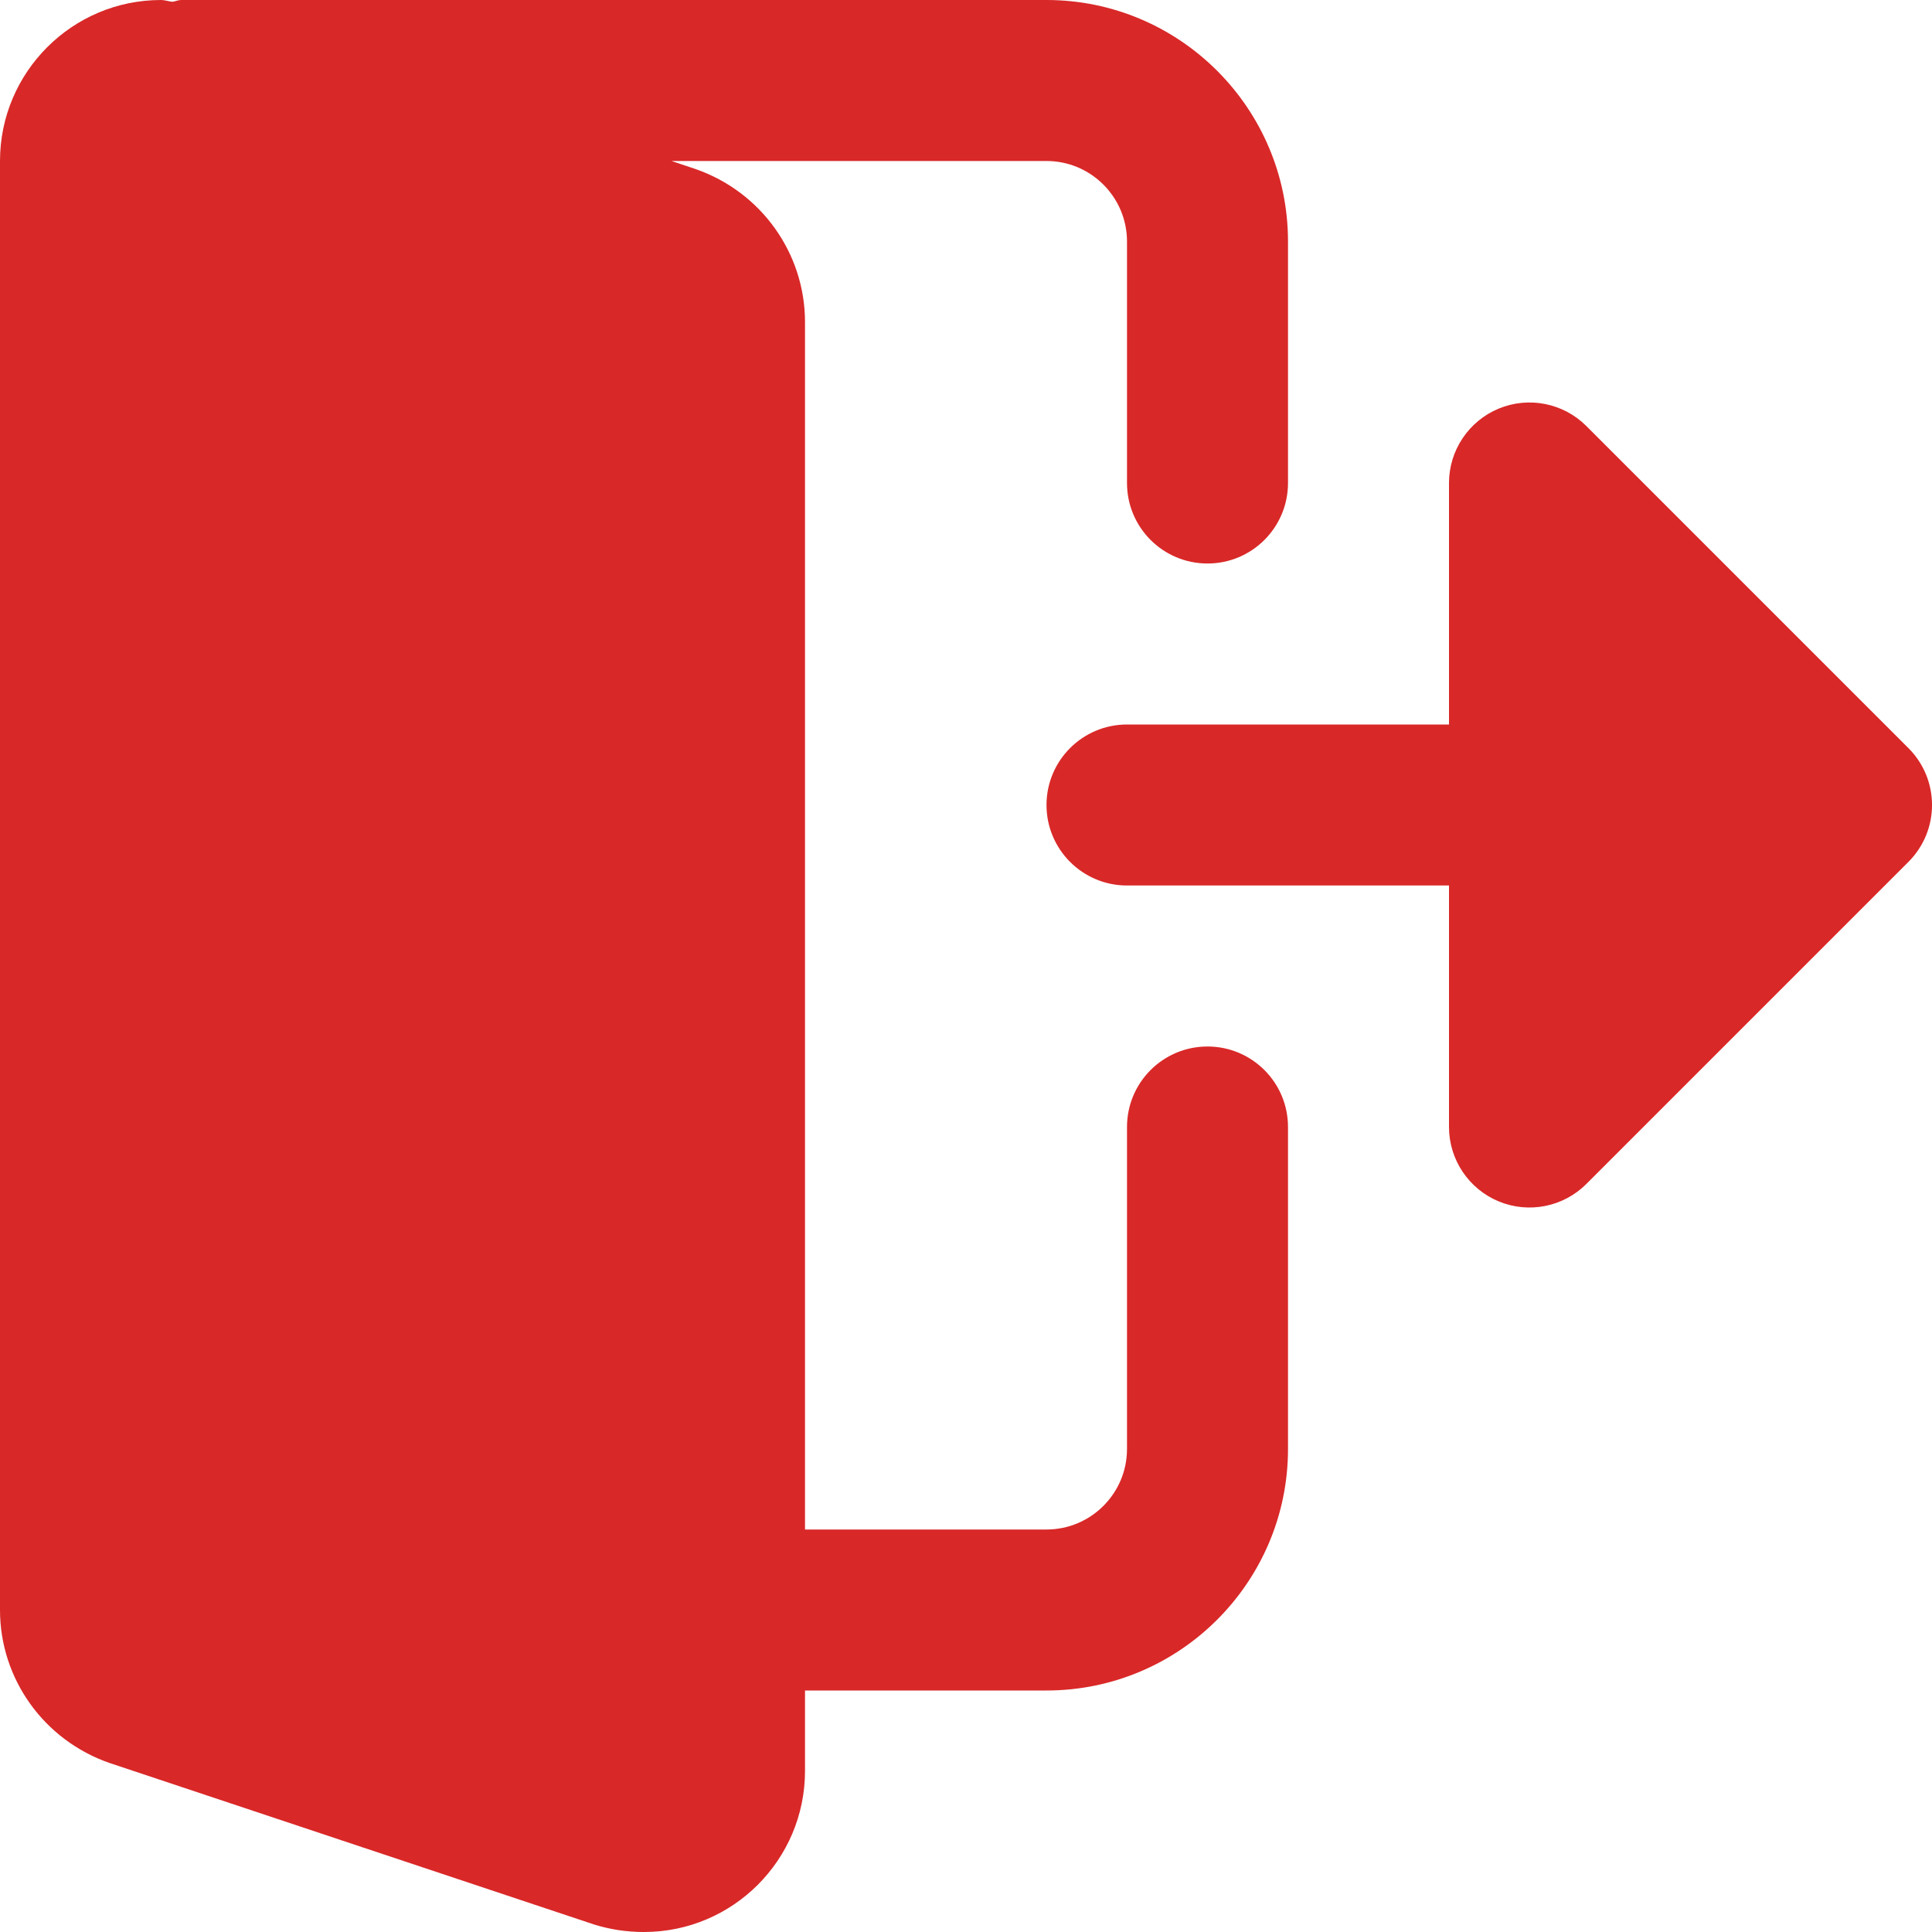
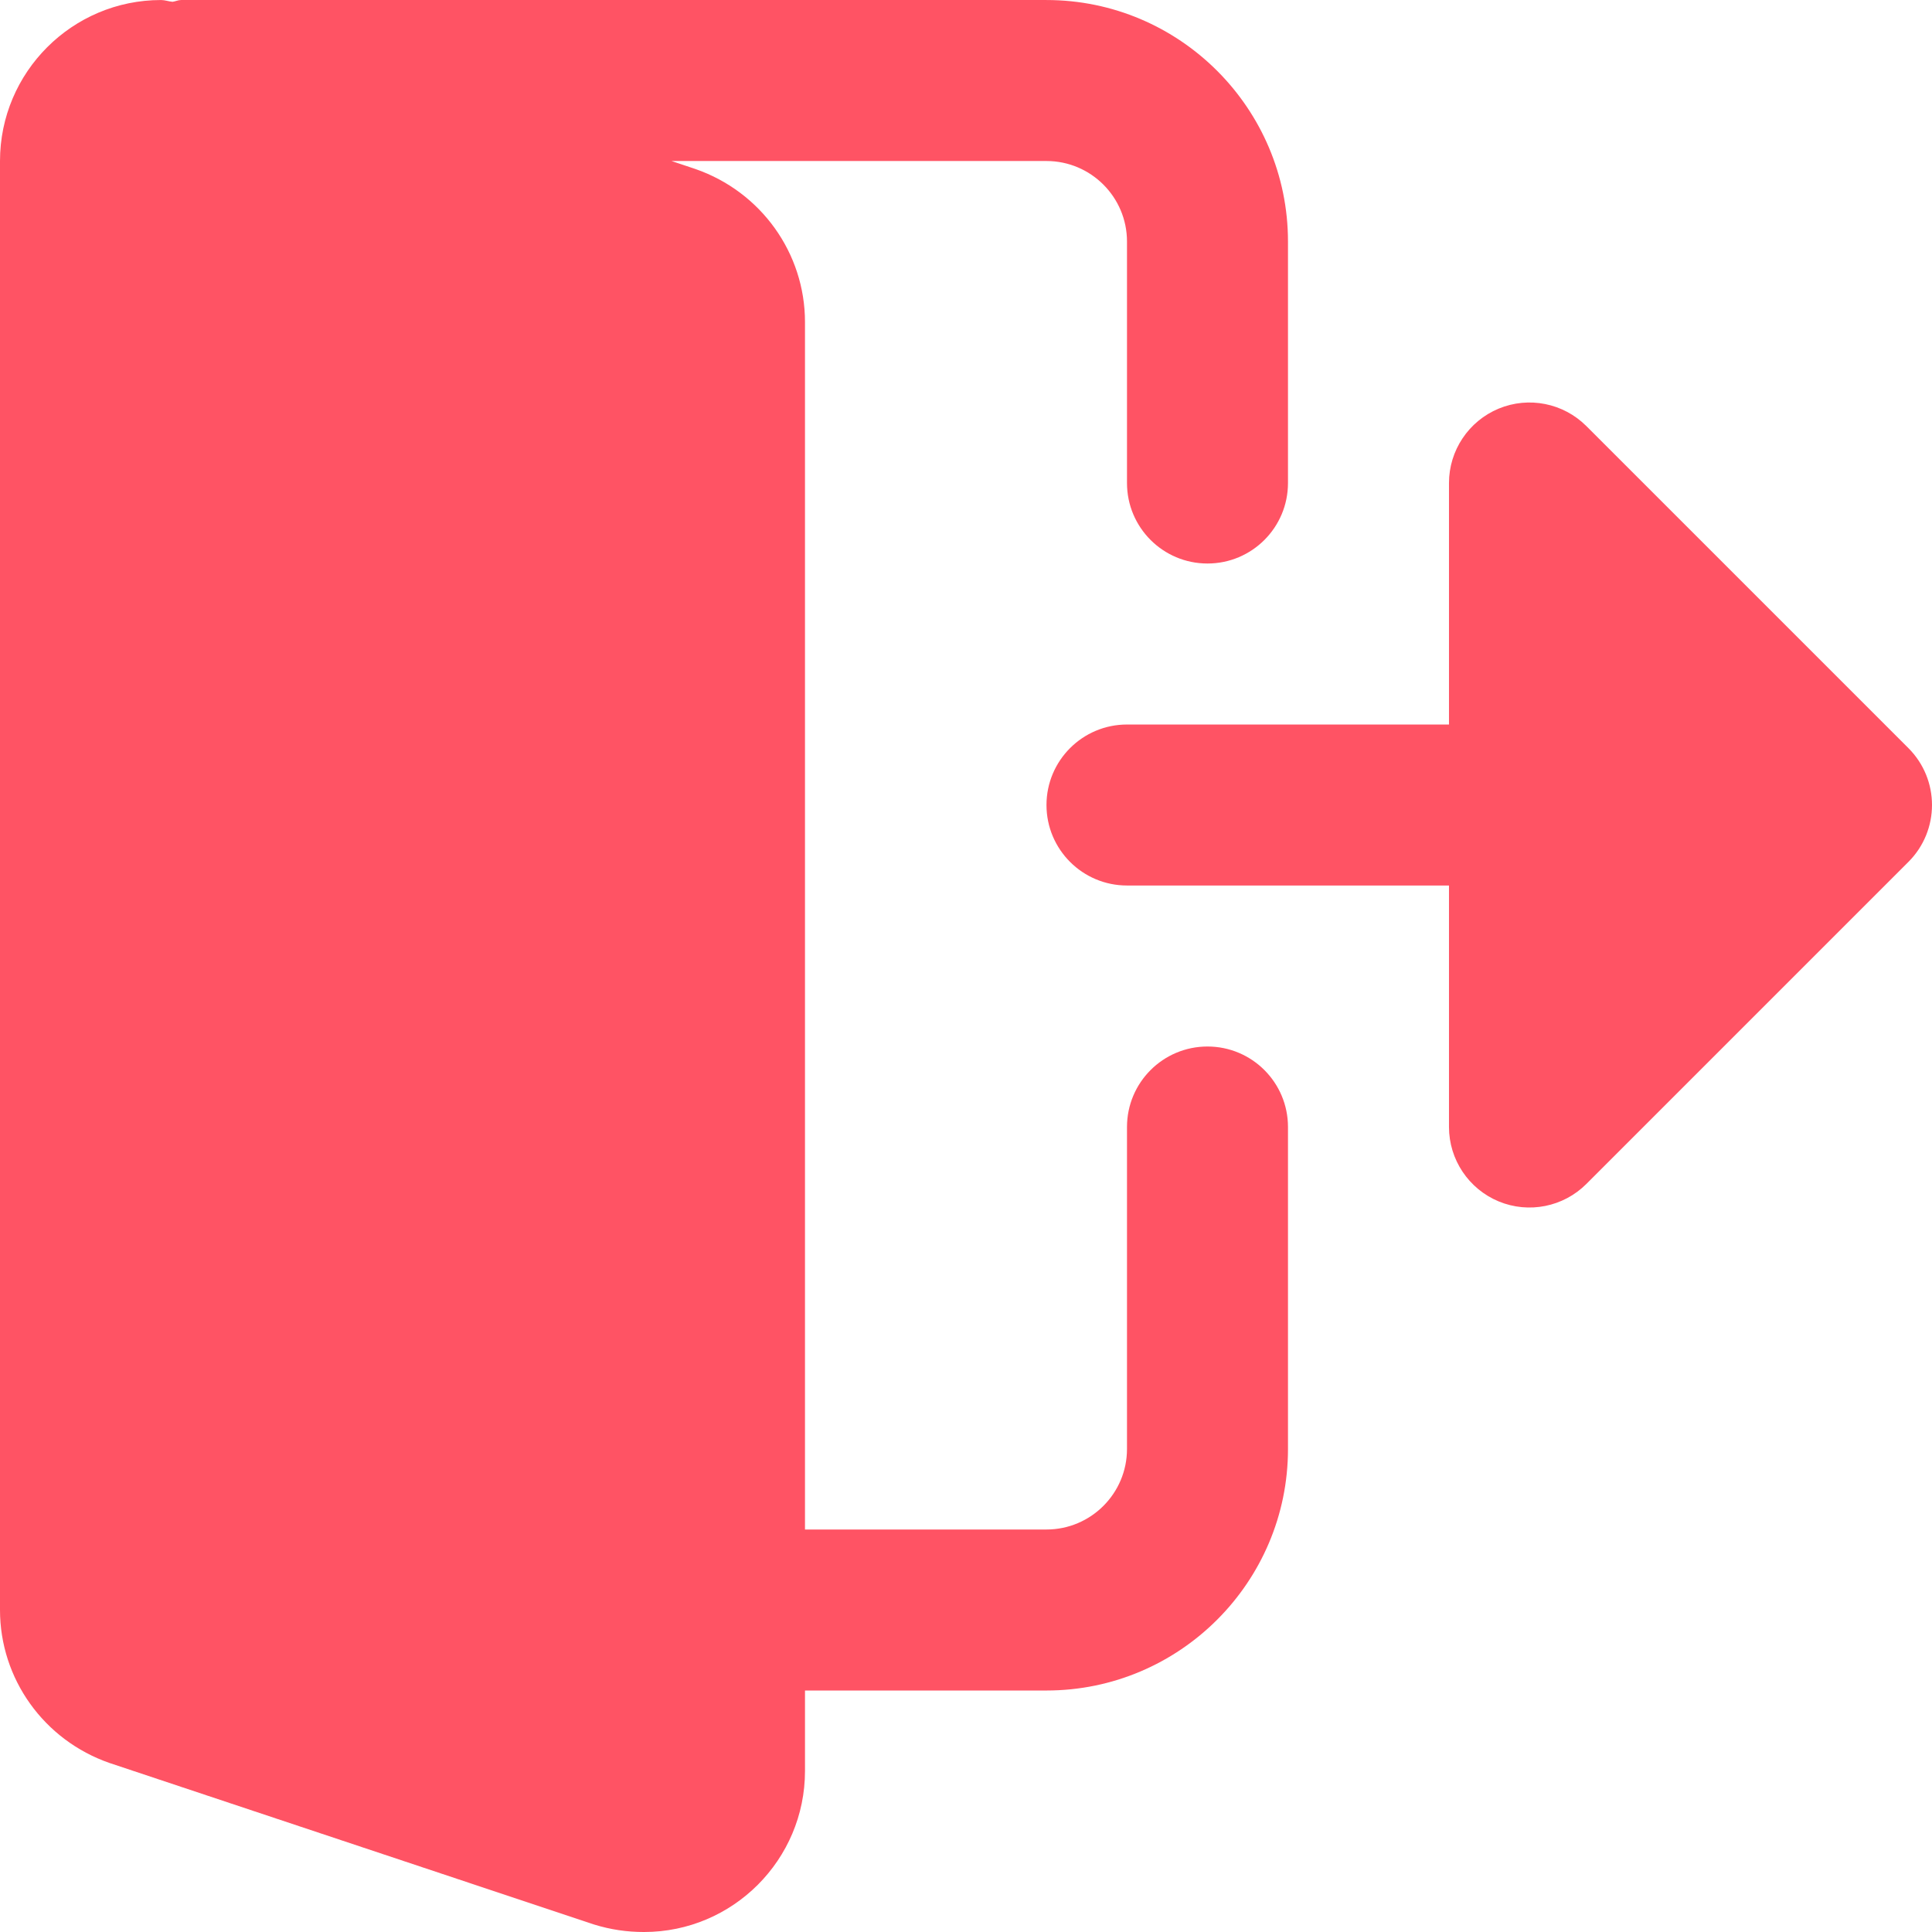
- <svg xmlns="http://www.w3.org/2000/svg" version="1.1" width="512" height="512" x="0" y="0" viewBox="0 0 24 24" style="enable-background:new 0 0 512 512" xml:space="preserve" class="">
+ <svg xmlns="http://www.w3.org/2000/svg" version="1.1" width="512" height="512" x="0" y="0" viewBox="0 0 512.005 512" style="enable-background:new 0 0 512 512" xml:space="preserve" class="">
  <g>
-     <g>
-       <path d="m15 13c-.553 0-1 .448-1 1v4c0 .551-.448 1-1 1h-3v-15c0-.854-.544-1.617-1.362-1.901l-.296-.099h4.658c.552 0 1 .449 1 1v3c0 .552.447 1 1 1s1-.448 1-1v-3c0-1.654-1.346-3-3-3h-10.75c-.038 0-.07.017-.107.022-.048-.004-.094-.022-.143-.022-1.103 0-2 .897-2 2v18c0 .854.544 1.617 1.362 1.901l6.018 2.006c.204.063.407.093.62.093 1.103 0 2-.897 2-2v-1h3c1.654 0 3-1.346 3-3v-4c0-.552-.447-1-1-1z" fill="#d92828" data-original="#000000" style="" class="" />
-       <path d="m23.707 9.293-4-4c-.286-.286-.716-.372-1.09-.217-.373.155-.617.52-.617.924v3h-4c-.552 0-1 .448-1 1s.448 1 1 1h4v3c0 .404.244.769.617.924.374.155.804.069 1.09-.217l4-4c.391-.391.391-1.023 0-1.414z" fill="#d92828" data-original="#000000" style="" class="" />
-     </g>
+     <path d="m320 277.336c-11.797 0-21.332 9.559-21.332 21.332v85.336c0 11.754-9.559 21.332-21.336 21.332h-64v-320c0-18.219-11.605-34.496-29.055-40.555l-6.316-2.113h99.371c11.777 0 21.336 9.578 21.336 21.336v64c0 11.773 9.535 21.332 21.332 21.332s21.332-9.559 21.332-21.332v-64c0-35.285-28.715-64-64-64h-229.332c-.812 0-1.492.363-2.281.469-1.027-.086-2.008-.469-3.051-.469-23.531 0-42.668 19.133-42.668 42.664v384c0 18.219 11.605 34.496 29.055 40.555l128.387 42.797c4.352 1.344 8.68 1.984 13.227 1.984 23.531 0 42.664-19.137 42.664-42.668v-21.332h64c35.285 0 64-28.715 64-64v-85.336c0-11.773-9.535-21.332-21.332-21.332zm0 0" fill="#ff5364" data-original="#000000" style="" class="" />
+     <path d="m505.75 198.254-85.336-85.332c-6.098-6.102-15.273-7.938-23.25-4.633-7.957 3.309-13.164 11.094-13.164 19.715v64h-85.332c-11.777 0-21.336 9.555-21.336 21.332 0 11.777 9.559 21.332 21.336 21.332h85.332v64c0 8.621 5.207 16.406 13.164 19.715 7.977 3.305 17.152 1.469 23.25-4.629l85.336-85.336c8.34-8.34 8.34-21.824 0-30.164zm0 0" fill="#ff5364" data-original="#000000" style="" class="" />
  </g>
</svg>
